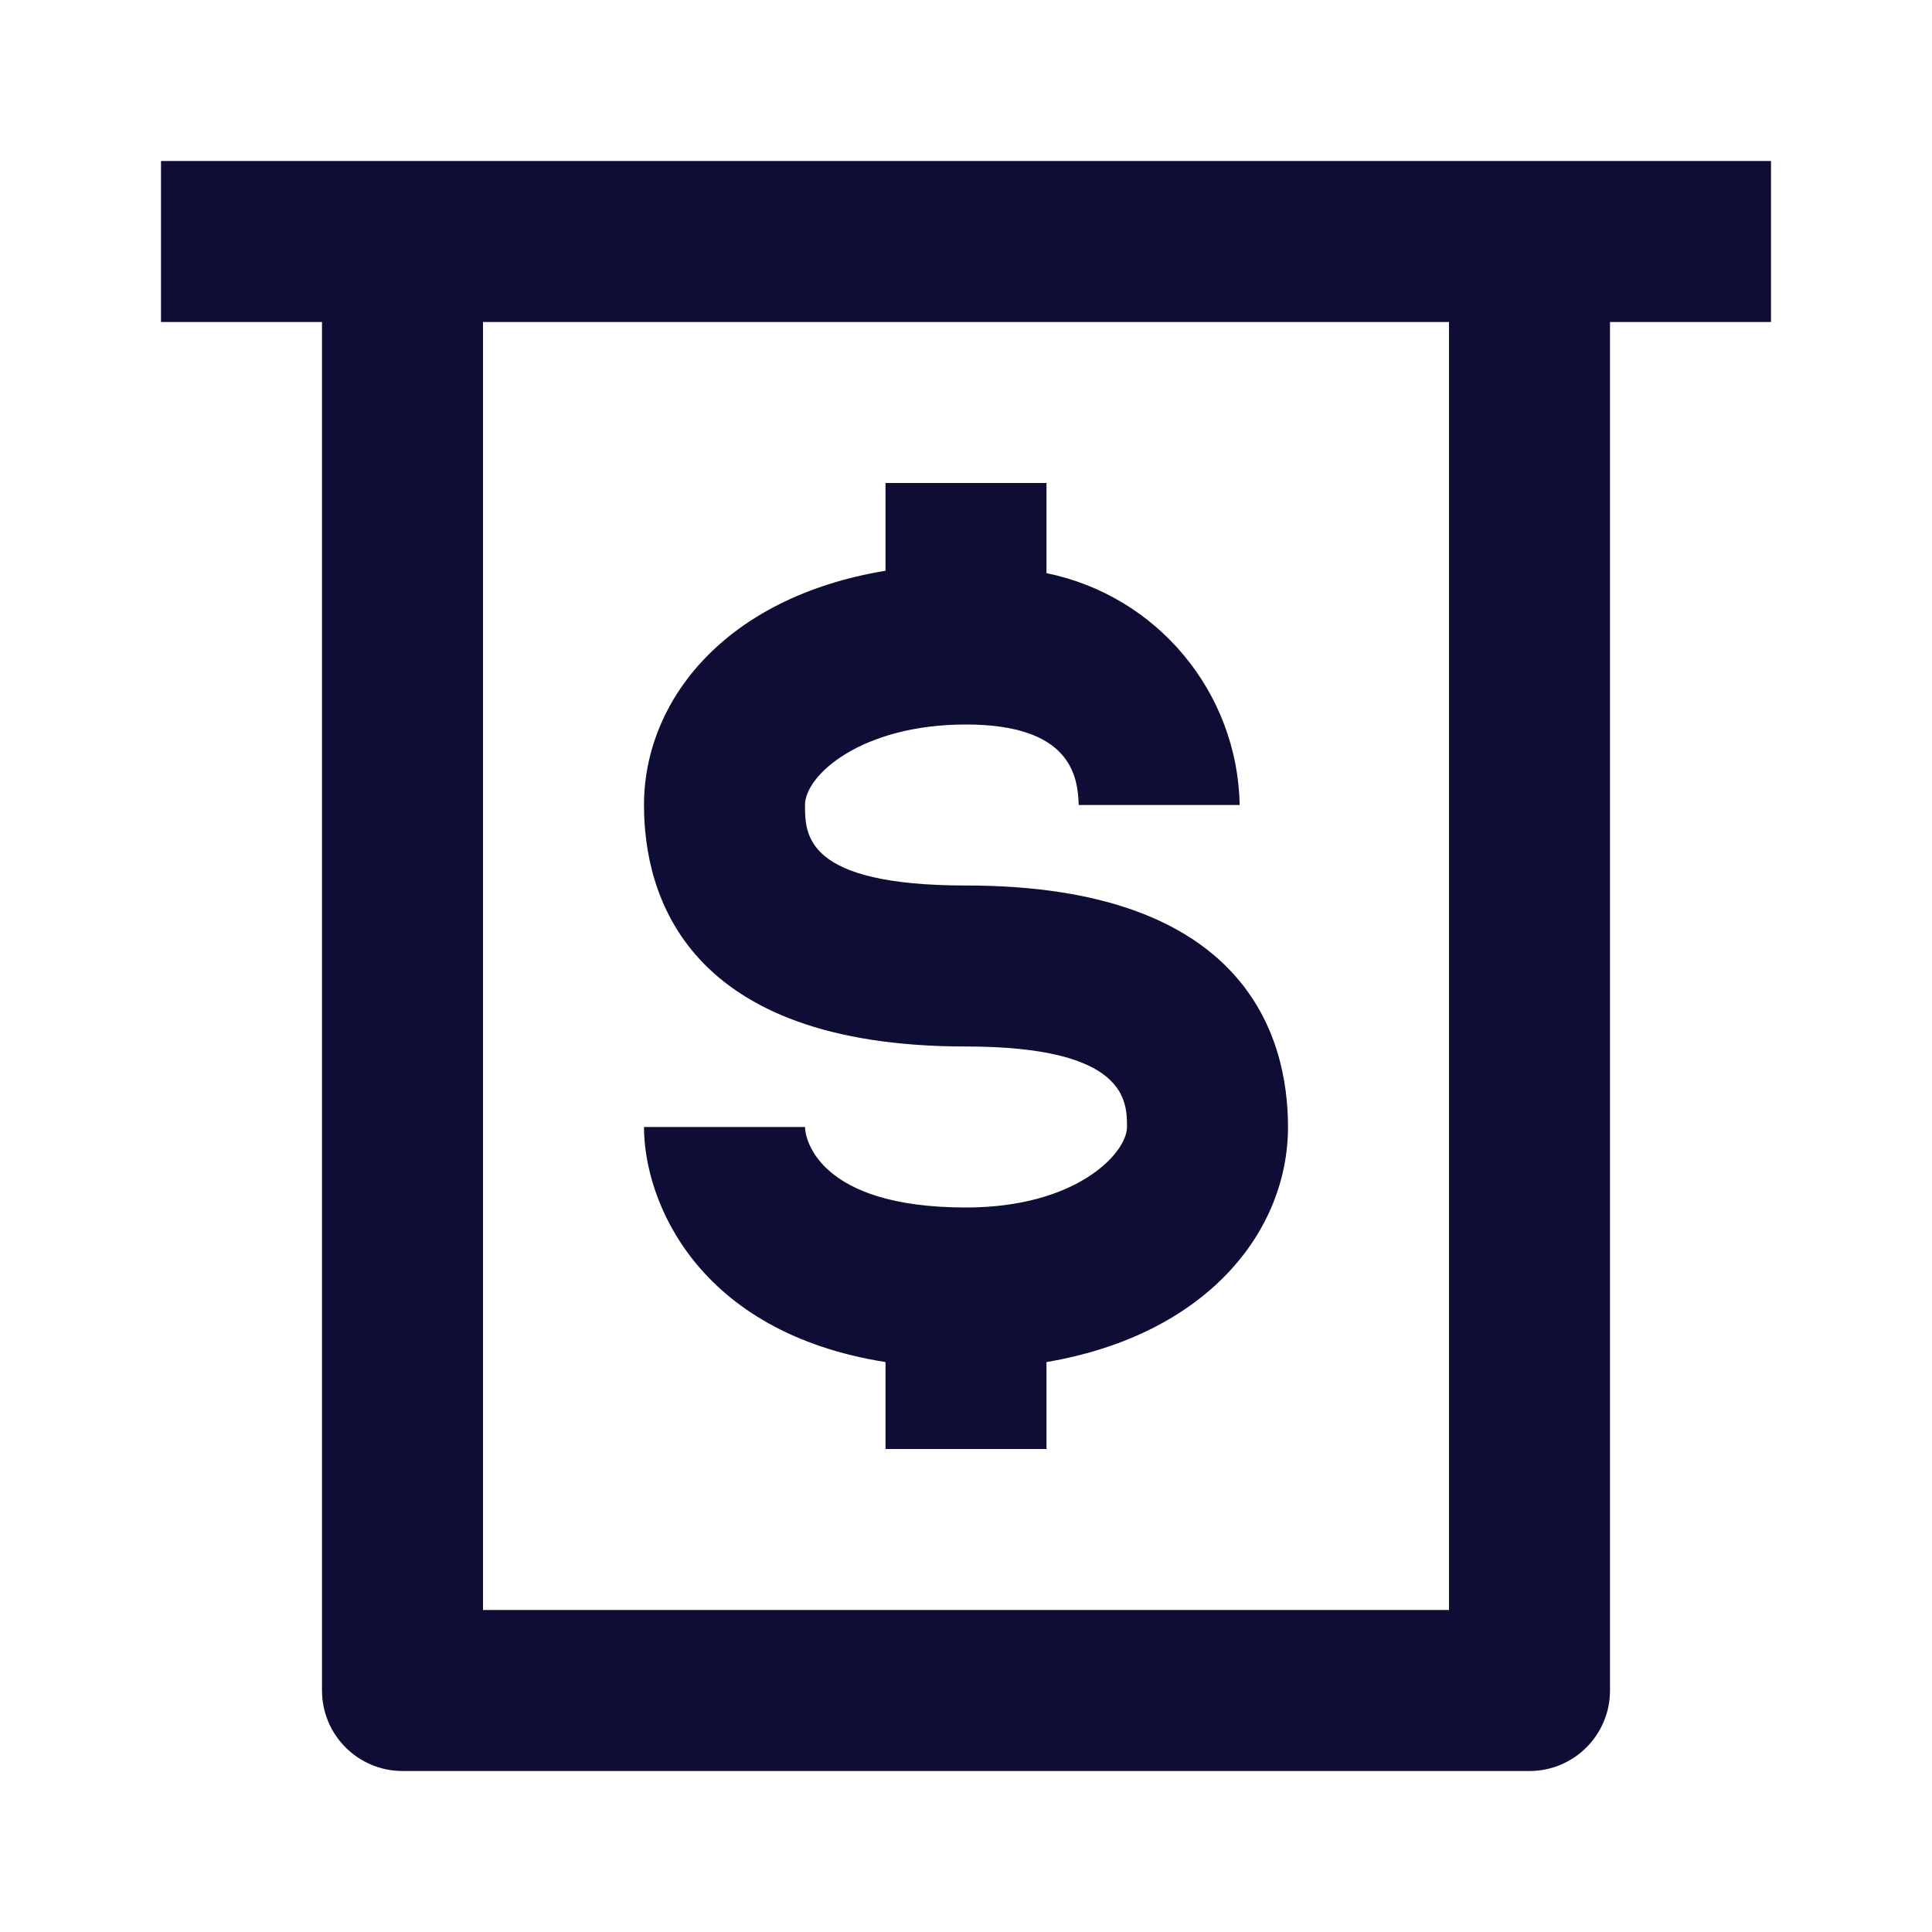
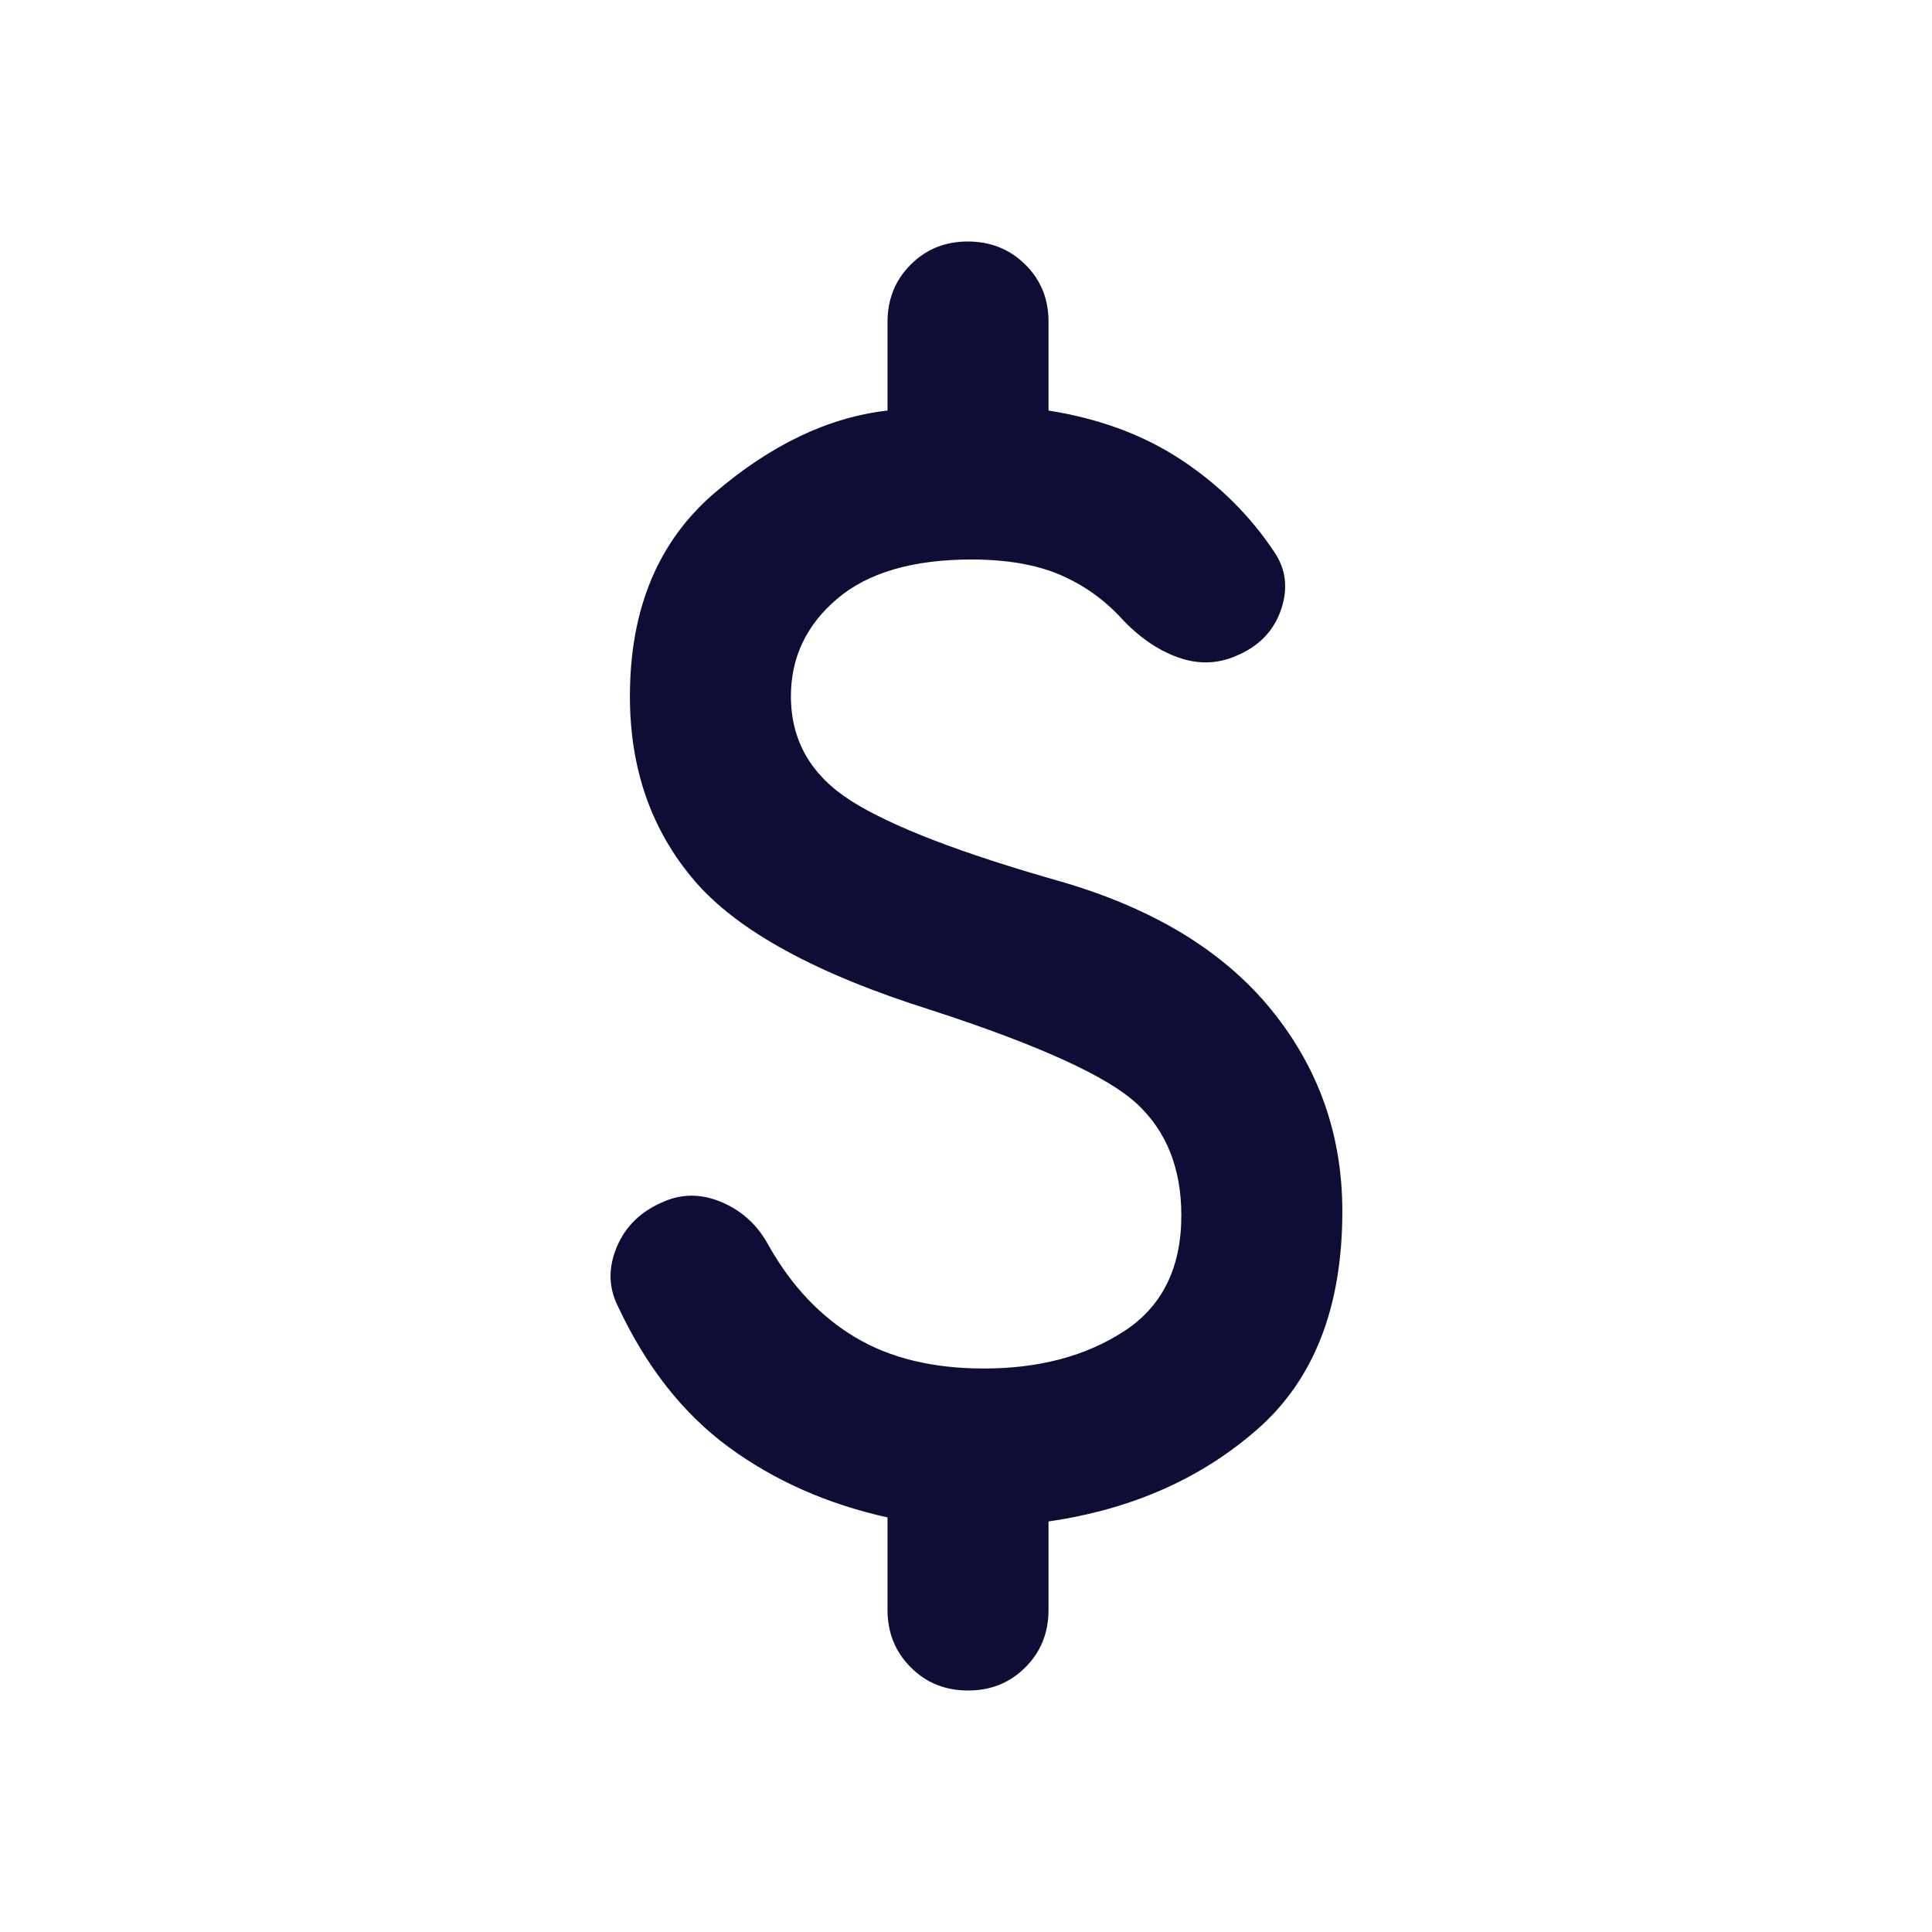
<svg xmlns="http://www.w3.org/2000/svg" width="1em" height="1em" viewBox="0 0 24 24">
-   <path fill="#0e0d35" d="M12 15c-1.84 0-2-.86-2-1H8c0 .92.66 2.55 3 2.92V18h2v-1.08c2-.34 3-1.63 3-2.92c0-1.12-.52-3-4-3c-2 0-2-.63-2-1s.7-1 2-1s1.39.64 1.4 1h2A3 3 0 0 0 13 7.12V6h-2v1.09C9 7.42 8 8.71 8 10c0 1.12.52 3 4 3c2 0 2 .68 2 1s-.62 1-2 1" />
-   <path fill="#0e0d35" d="M5 2H2v2h2v17a1 1 0 0 0 1 1h14a1 1 0 0 0 1-1V4h2V2zm13 18H6V4h12z" />
+   <path fill="#0e0d35" d="M12.025 21q-.425 0-.712-.288T11.025 20v-1.15Q9.9 18.6 9.05 17.975t-1.375-1.75q-.175-.35-.012-.737t.587-.563q.35-.15.725.013t.575.537q.425.75 1.075 1.138t1.6.387q1.025 0 1.737-.462t.713-1.438q0-.875-.55-1.387t-2.55-1.163q-2.15-.675-2.95-1.612t-.8-2.288q0-1.625 1.05-2.525t2.15-1.025V4q0-.425.288-.713T12.025 3t.713.288t.287.712v1.1q.95.15 1.65.613t1.15 1.137q.225.325.088.725t-.563.575q-.35.15-.725.013t-.7-.488t-.763-.537t-1.087-.188q-1.1 0-1.675.488T9.825 8.65q0 .825.75 1.3t2.6 1q1.725.5 2.613 1.588t.887 2.512q0 1.775-1.05 2.7t-2.6 1.15V20q0 .425-.288.713t-.712.287" />
</svg>
